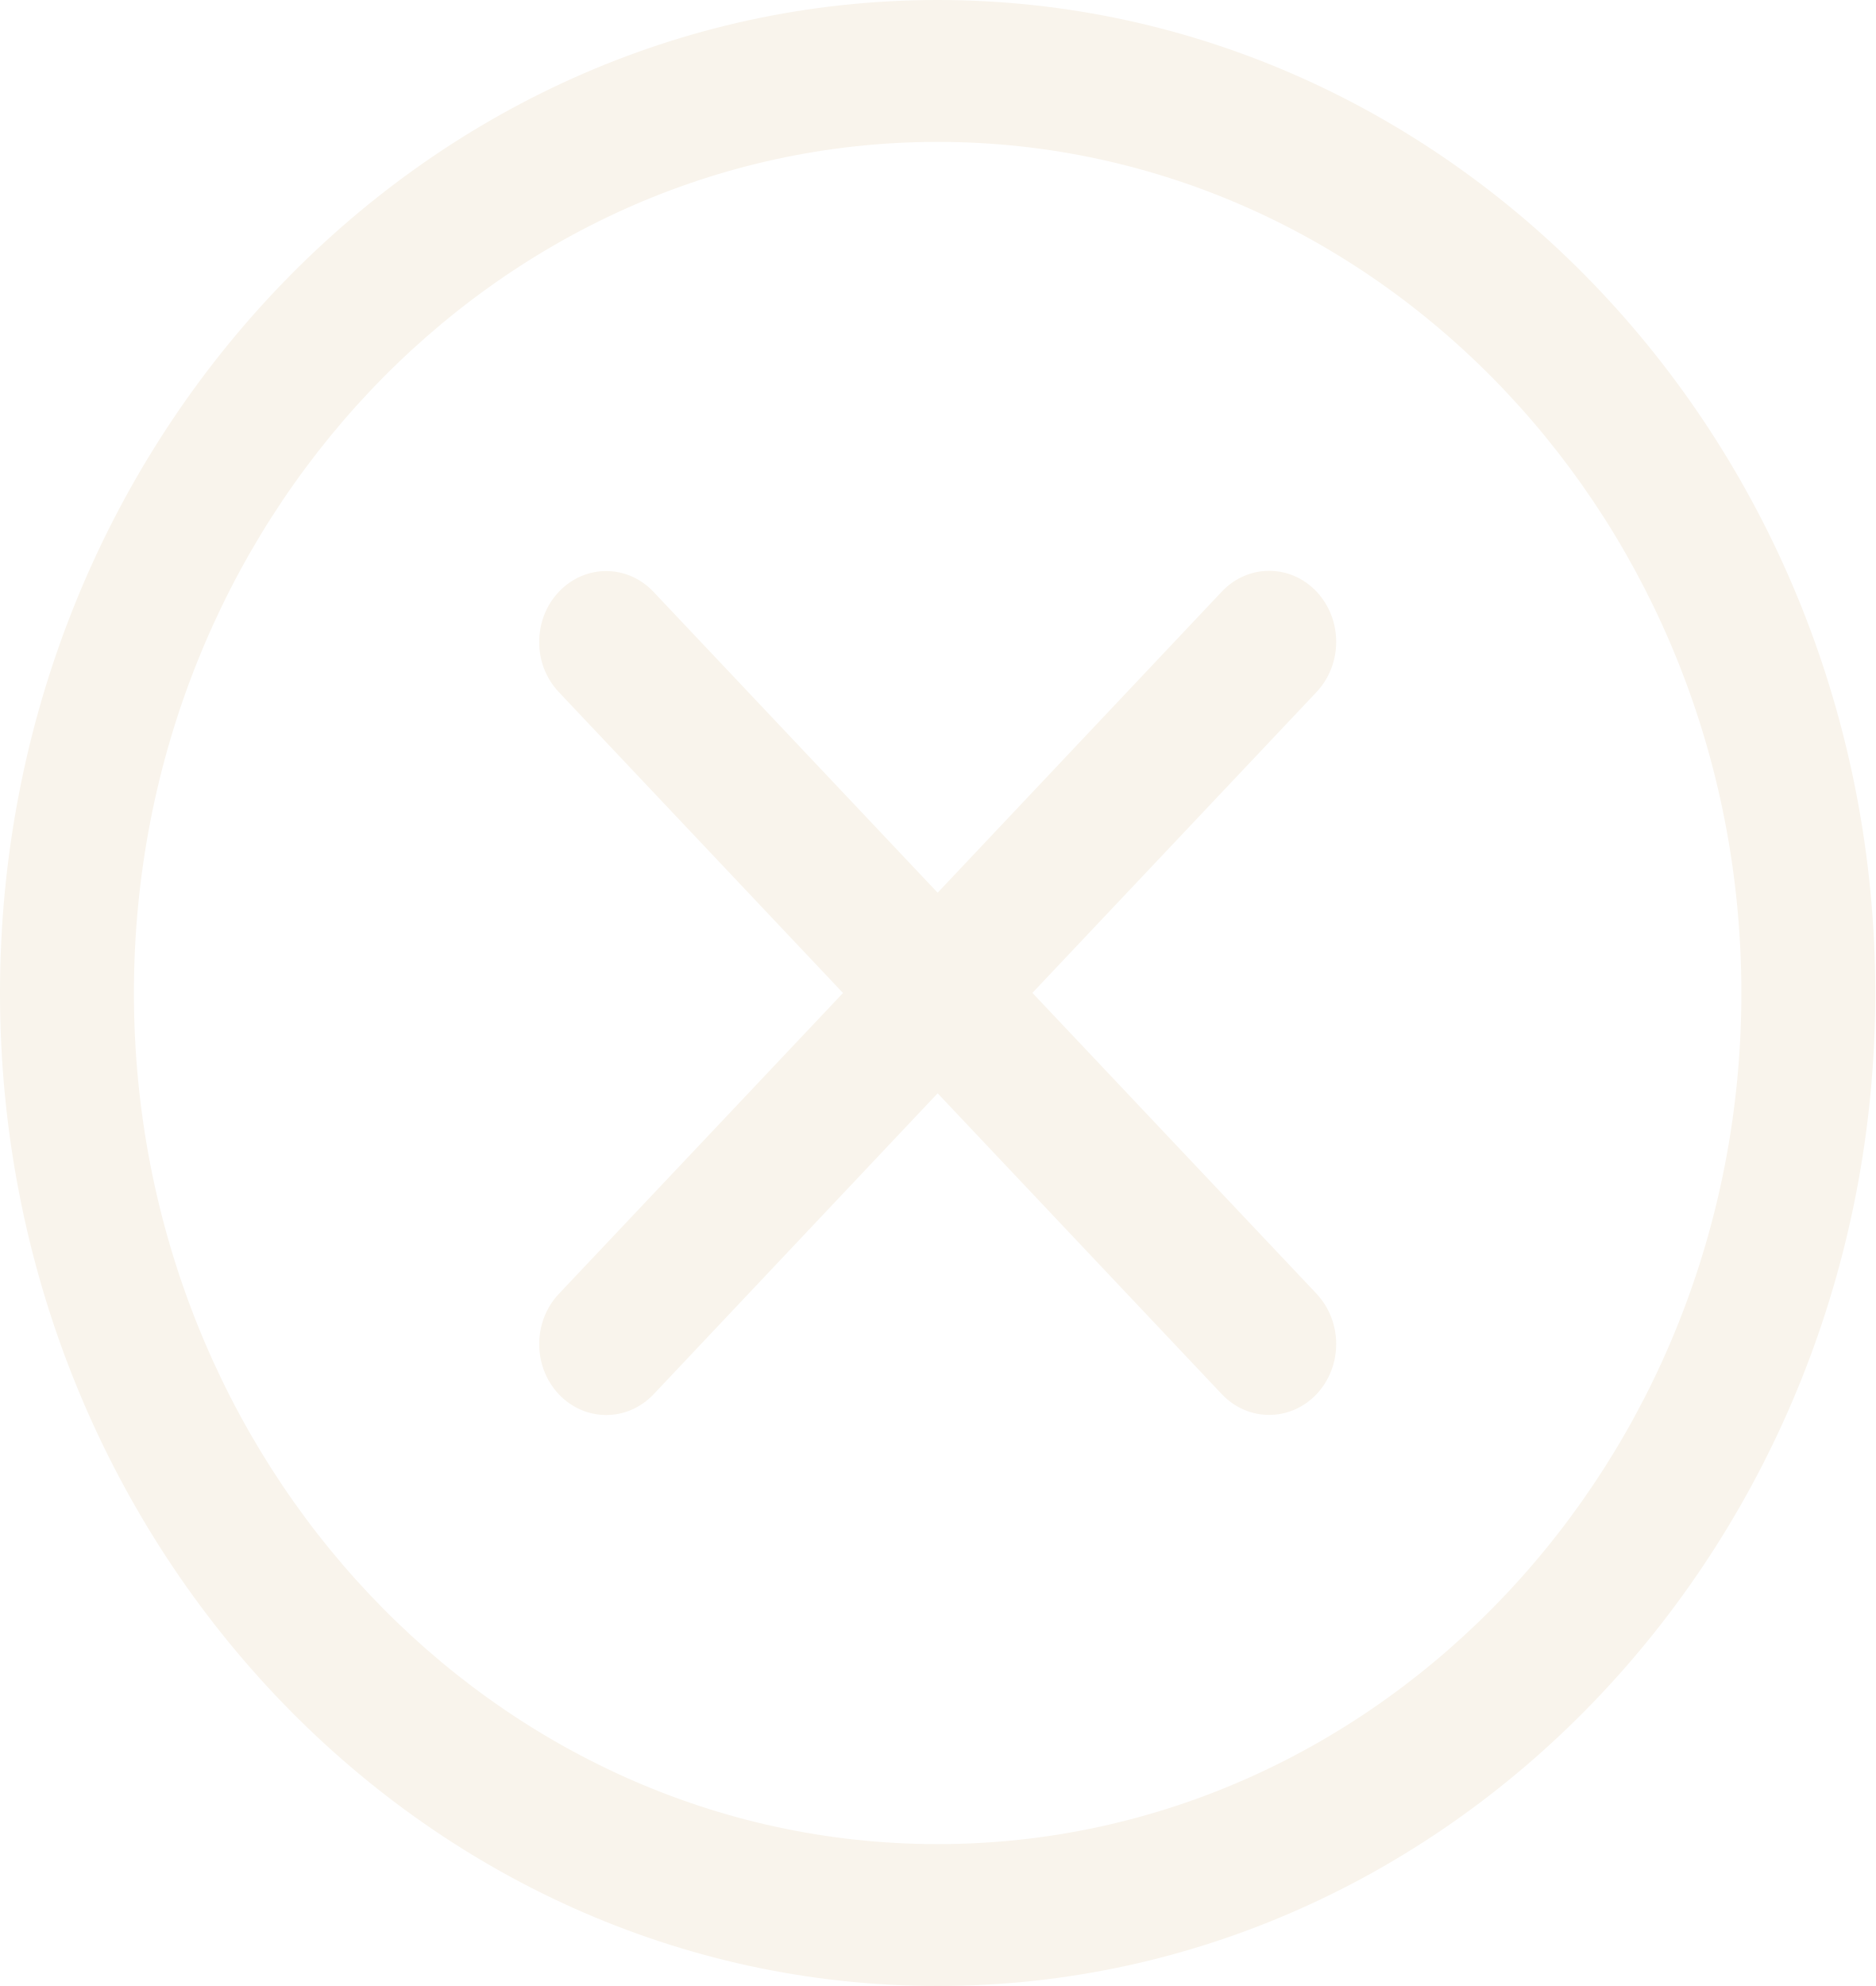
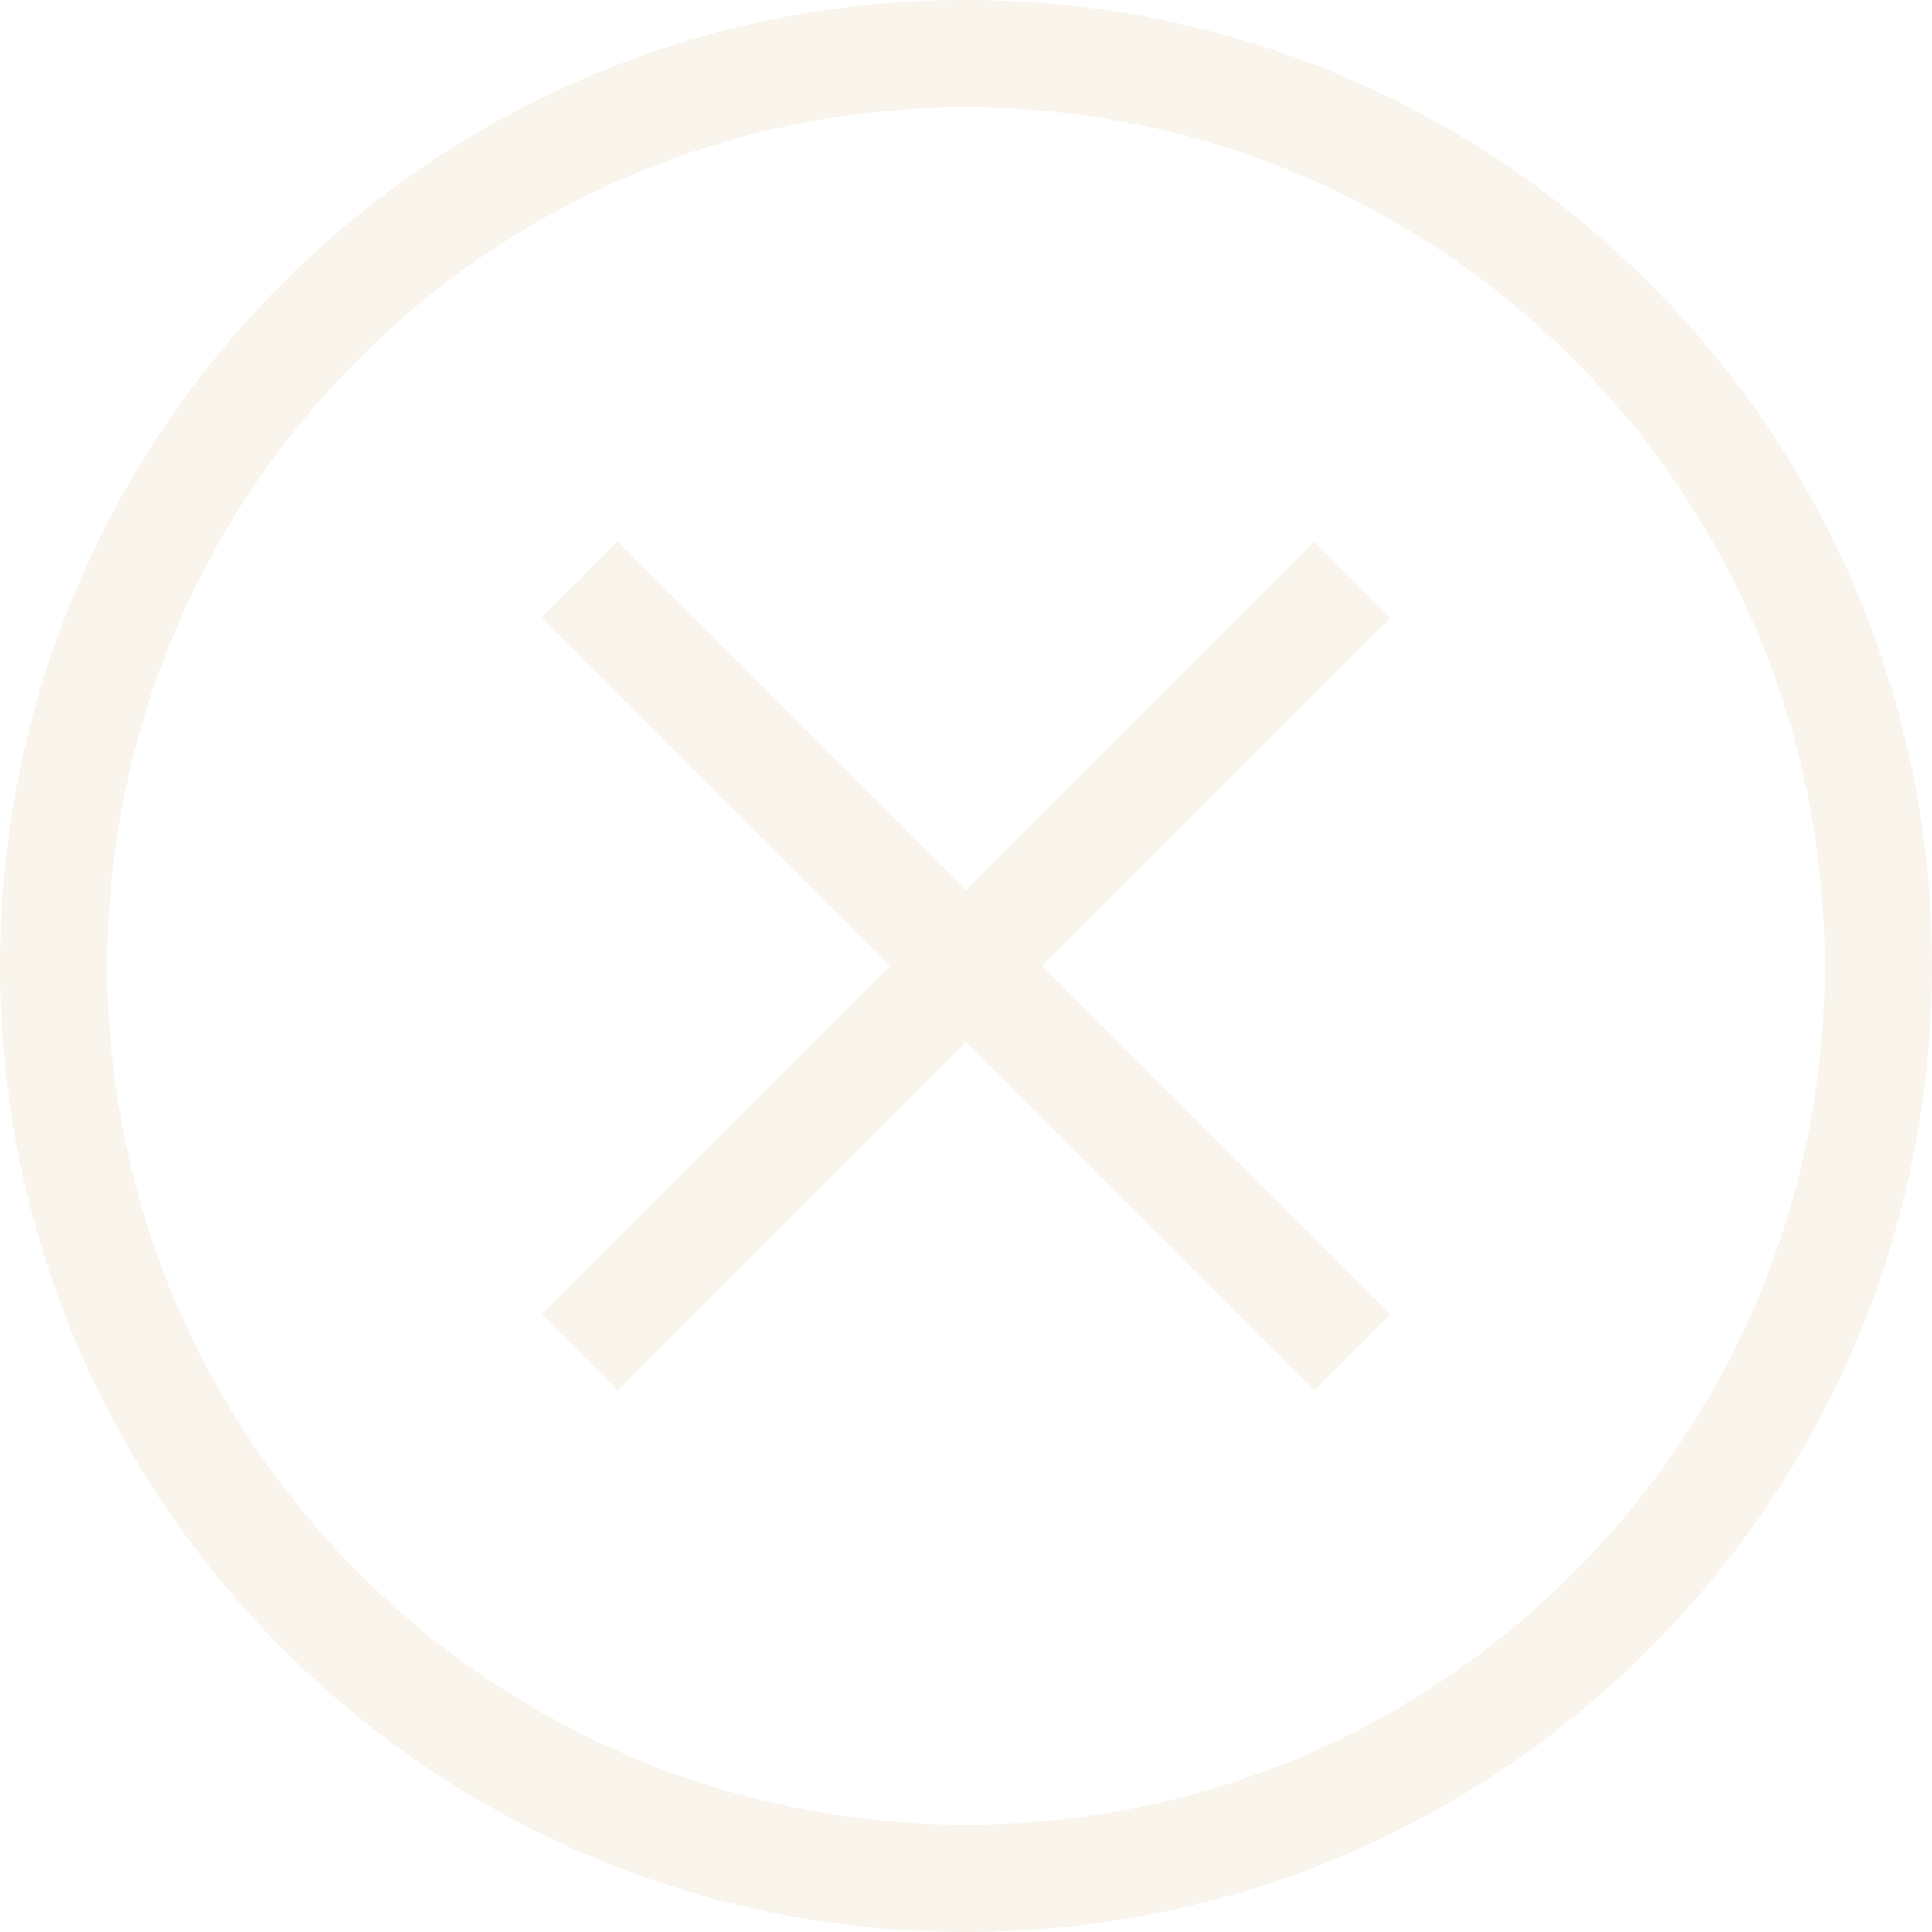
- <svg xmlns="http://www.w3.org/2000/svg" width="17" height="18" viewBox="0 0 17 18" fill="none">
-   <path d="M8.5 0C13.187 0 17 4.037 17 9C17 13.963 13.187 18 8.5 18C3.813 18 0 13.963 0 9C0 4.037 3.813 0 8.5 0ZM8.5 16.714C12.517 16.714 15.786 13.254 15.786 9C15.786 4.747 12.517 1.286 8.5 1.286C4.483 1.286 1.214 4.747 1.214 9C1.214 13.254 4.483 16.714 8.5 16.714ZM5.066 6.273L7.642 9L5.066 11.727C4.947 11.853 4.888 12.018 4.888 12.182C4.888 12.347 4.947 12.511 5.066 12.637C5.184 12.762 5.34 12.825 5.495 12.825C5.651 12.825 5.806 12.762 5.925 12.637L8.5 9.909L11.076 12.636C11.194 12.761 11.35 12.824 11.505 12.824C11.661 12.824 11.816 12.761 11.935 12.636C12.053 12.511 12.113 12.346 12.113 12.181C12.113 12.017 12.053 11.853 11.935 11.726L9.359 8.999L11.935 6.272C12.053 6.146 12.113 5.982 12.113 5.817C12.113 5.652 12.053 5.488 11.935 5.362C11.698 5.111 11.313 5.111 11.076 5.362L8.5 8.091L5.924 5.364C5.687 5.113 5.303 5.113 5.066 5.364C4.947 5.489 4.888 5.654 4.888 5.819C4.887 5.983 4.947 6.147 5.066 6.273Z" fill="#F9F4EC" />
+ <svg xmlns="http://www.w3.org/2000/svg" width="18" height="18" viewBox="0 0 18 18" fill="none">
+   <circle cx="9" cy="9" r="8.5" stroke="#F9F4EC" fill="#" />
+   <path d="M12.6 5.4L5.4 12.6" stroke="#F9F4EC" />
+   <path d="M12.6 12.6L5.4 5.4" stroke="#F9F4EC" />
</svg>
